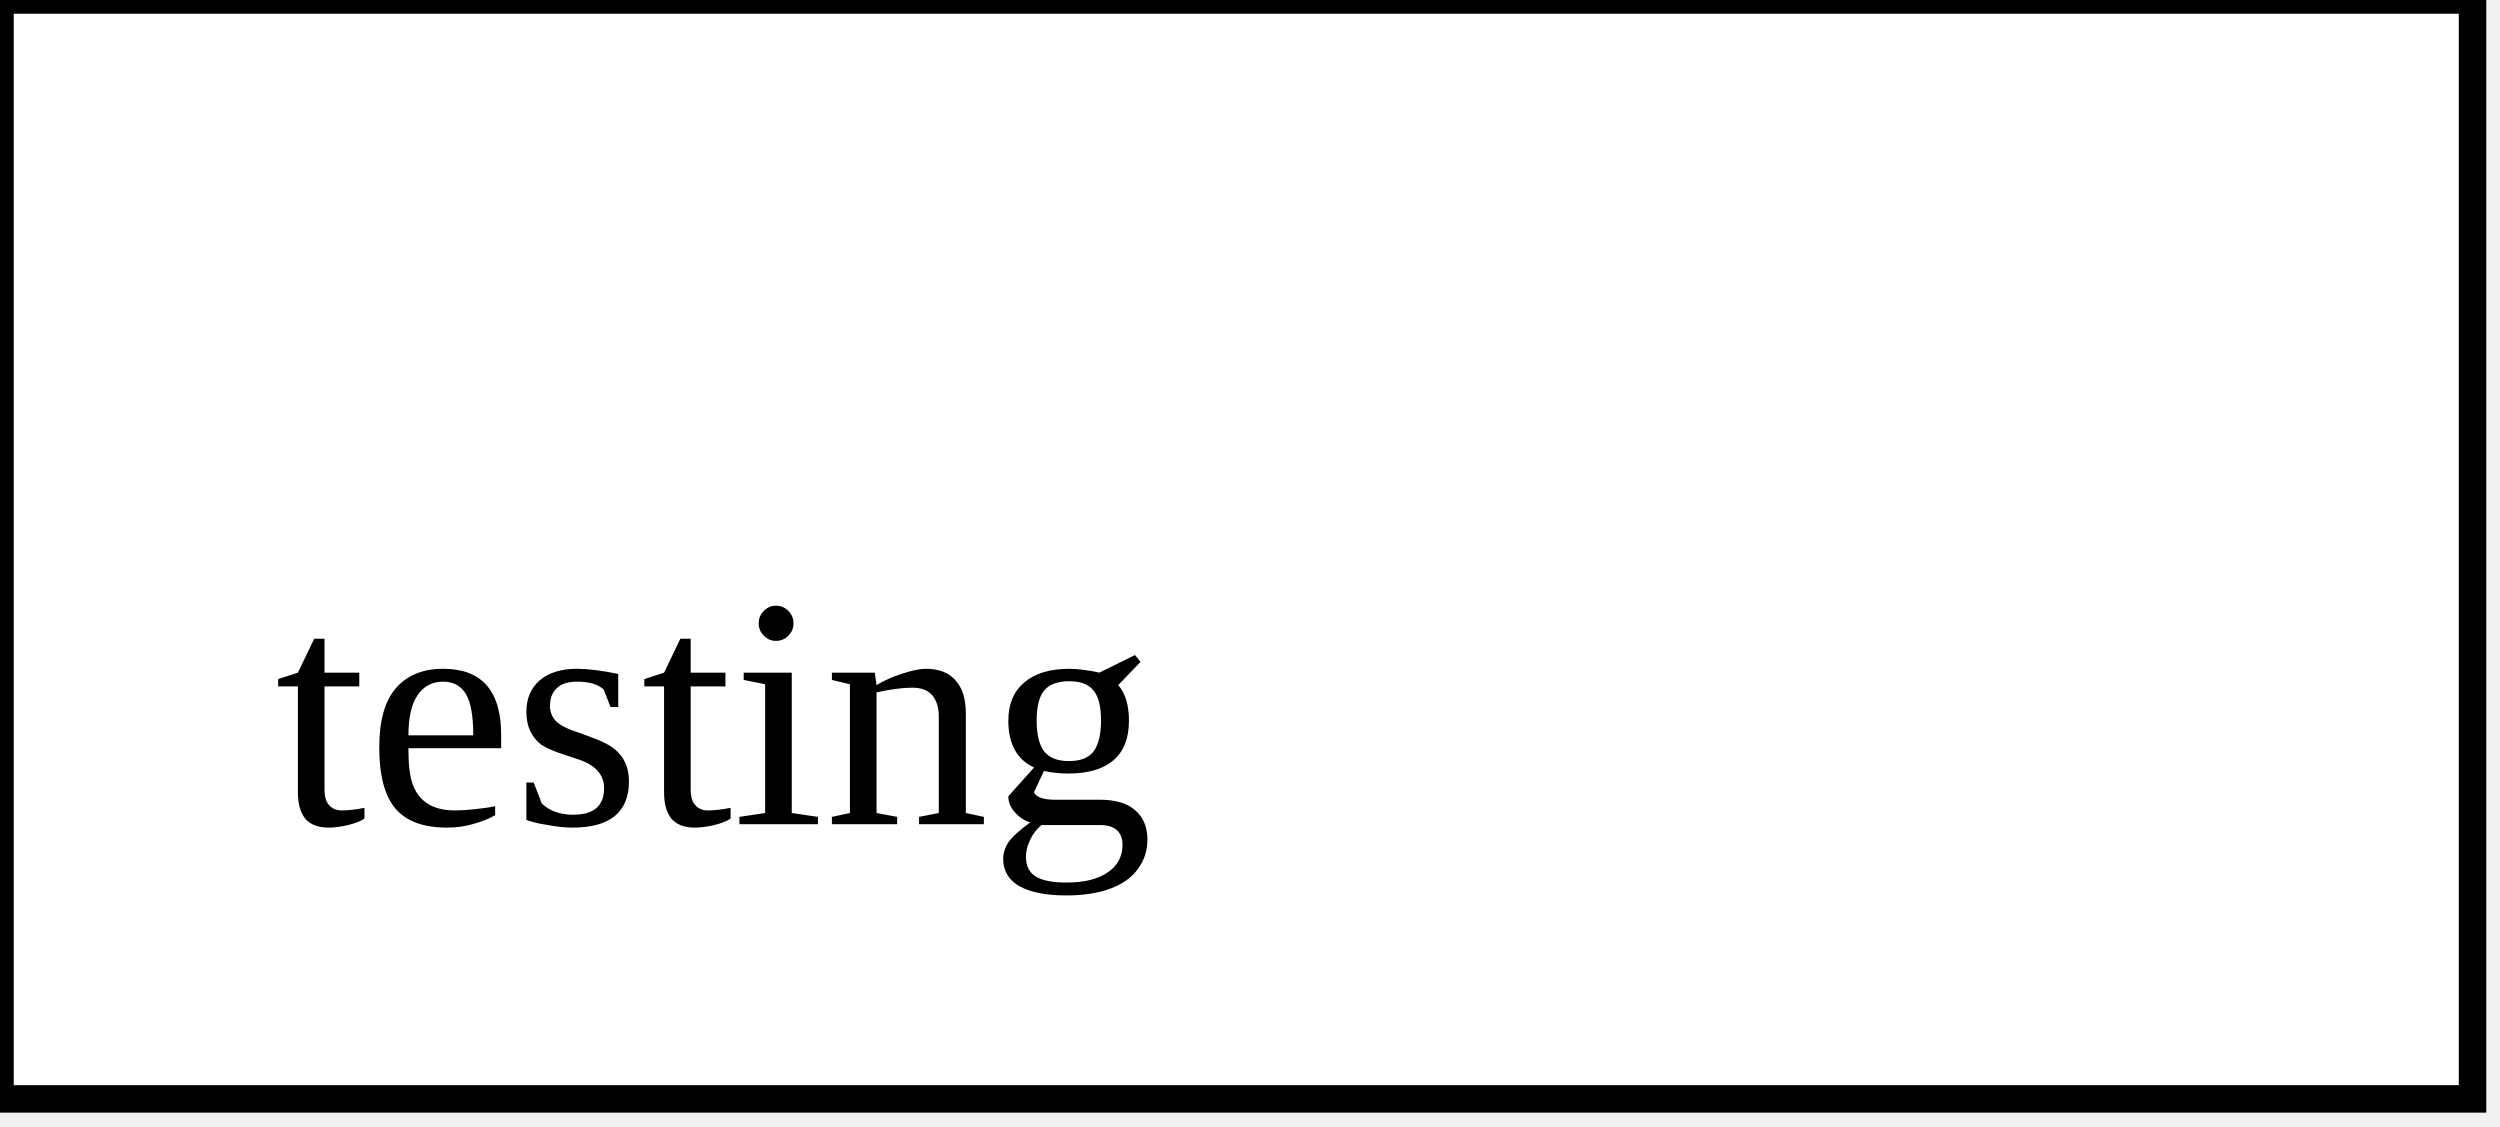
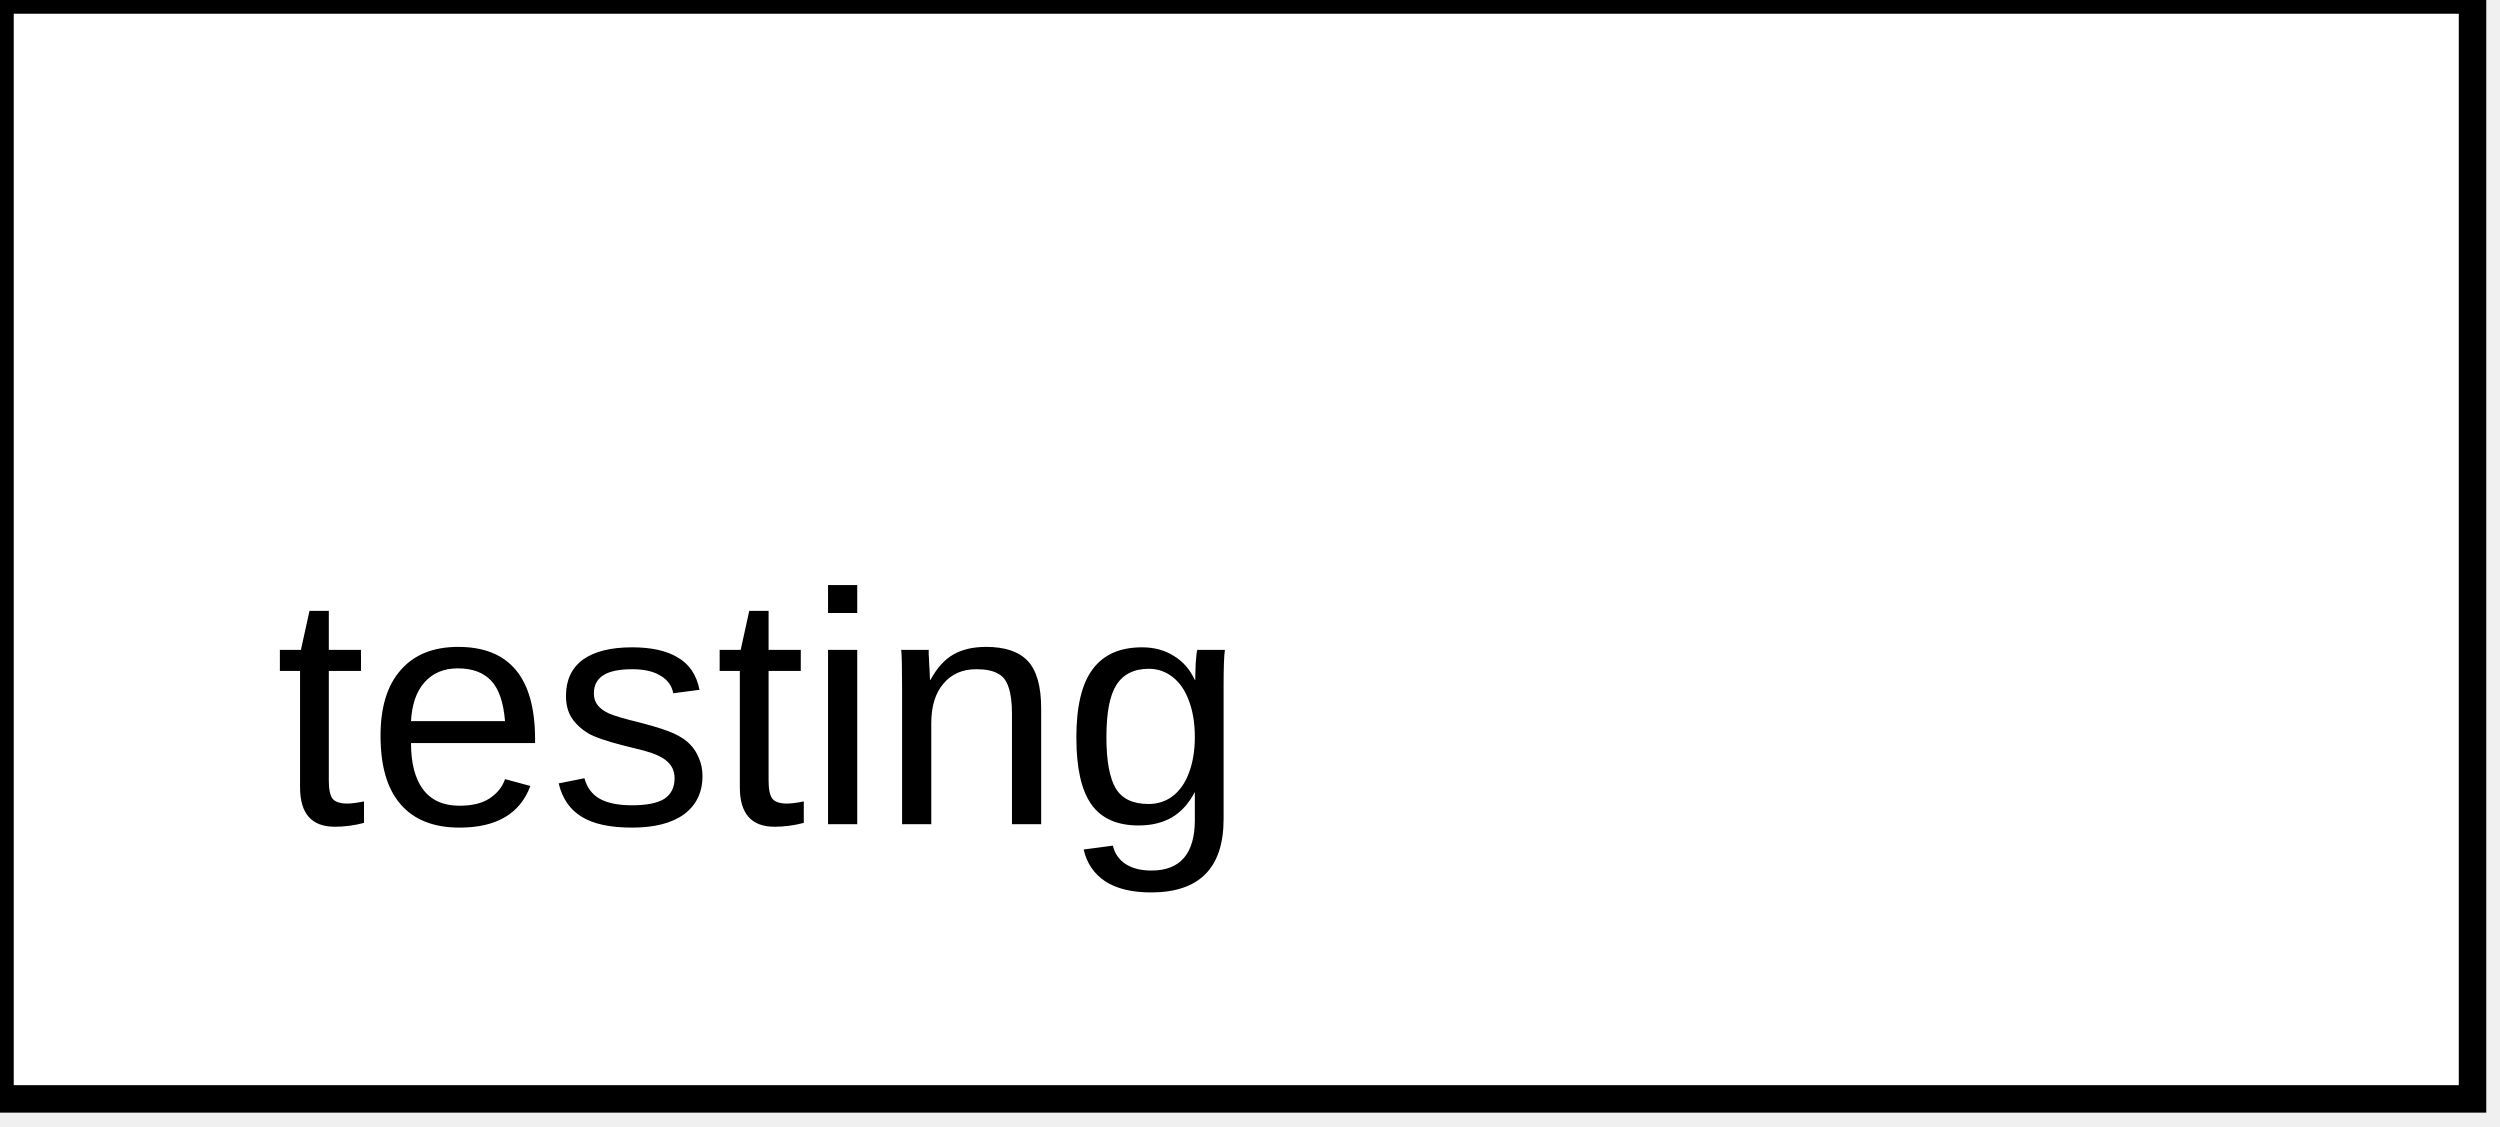
<svg xmlns="http://www.w3.org/2000/svg" version="1.1">
  <svg>
    <rect fill="#FFFFFF" stroke="#000000" width="90.0" height="40.0" x="0.0" y="0.0" />
-     <text x="10.0" y="30.0">testing</text>
+     <text x="10.0" y="30.0" font-family="Arial, sans-serif" font-size="12px">testing</text>
  </svg>
</svg>
